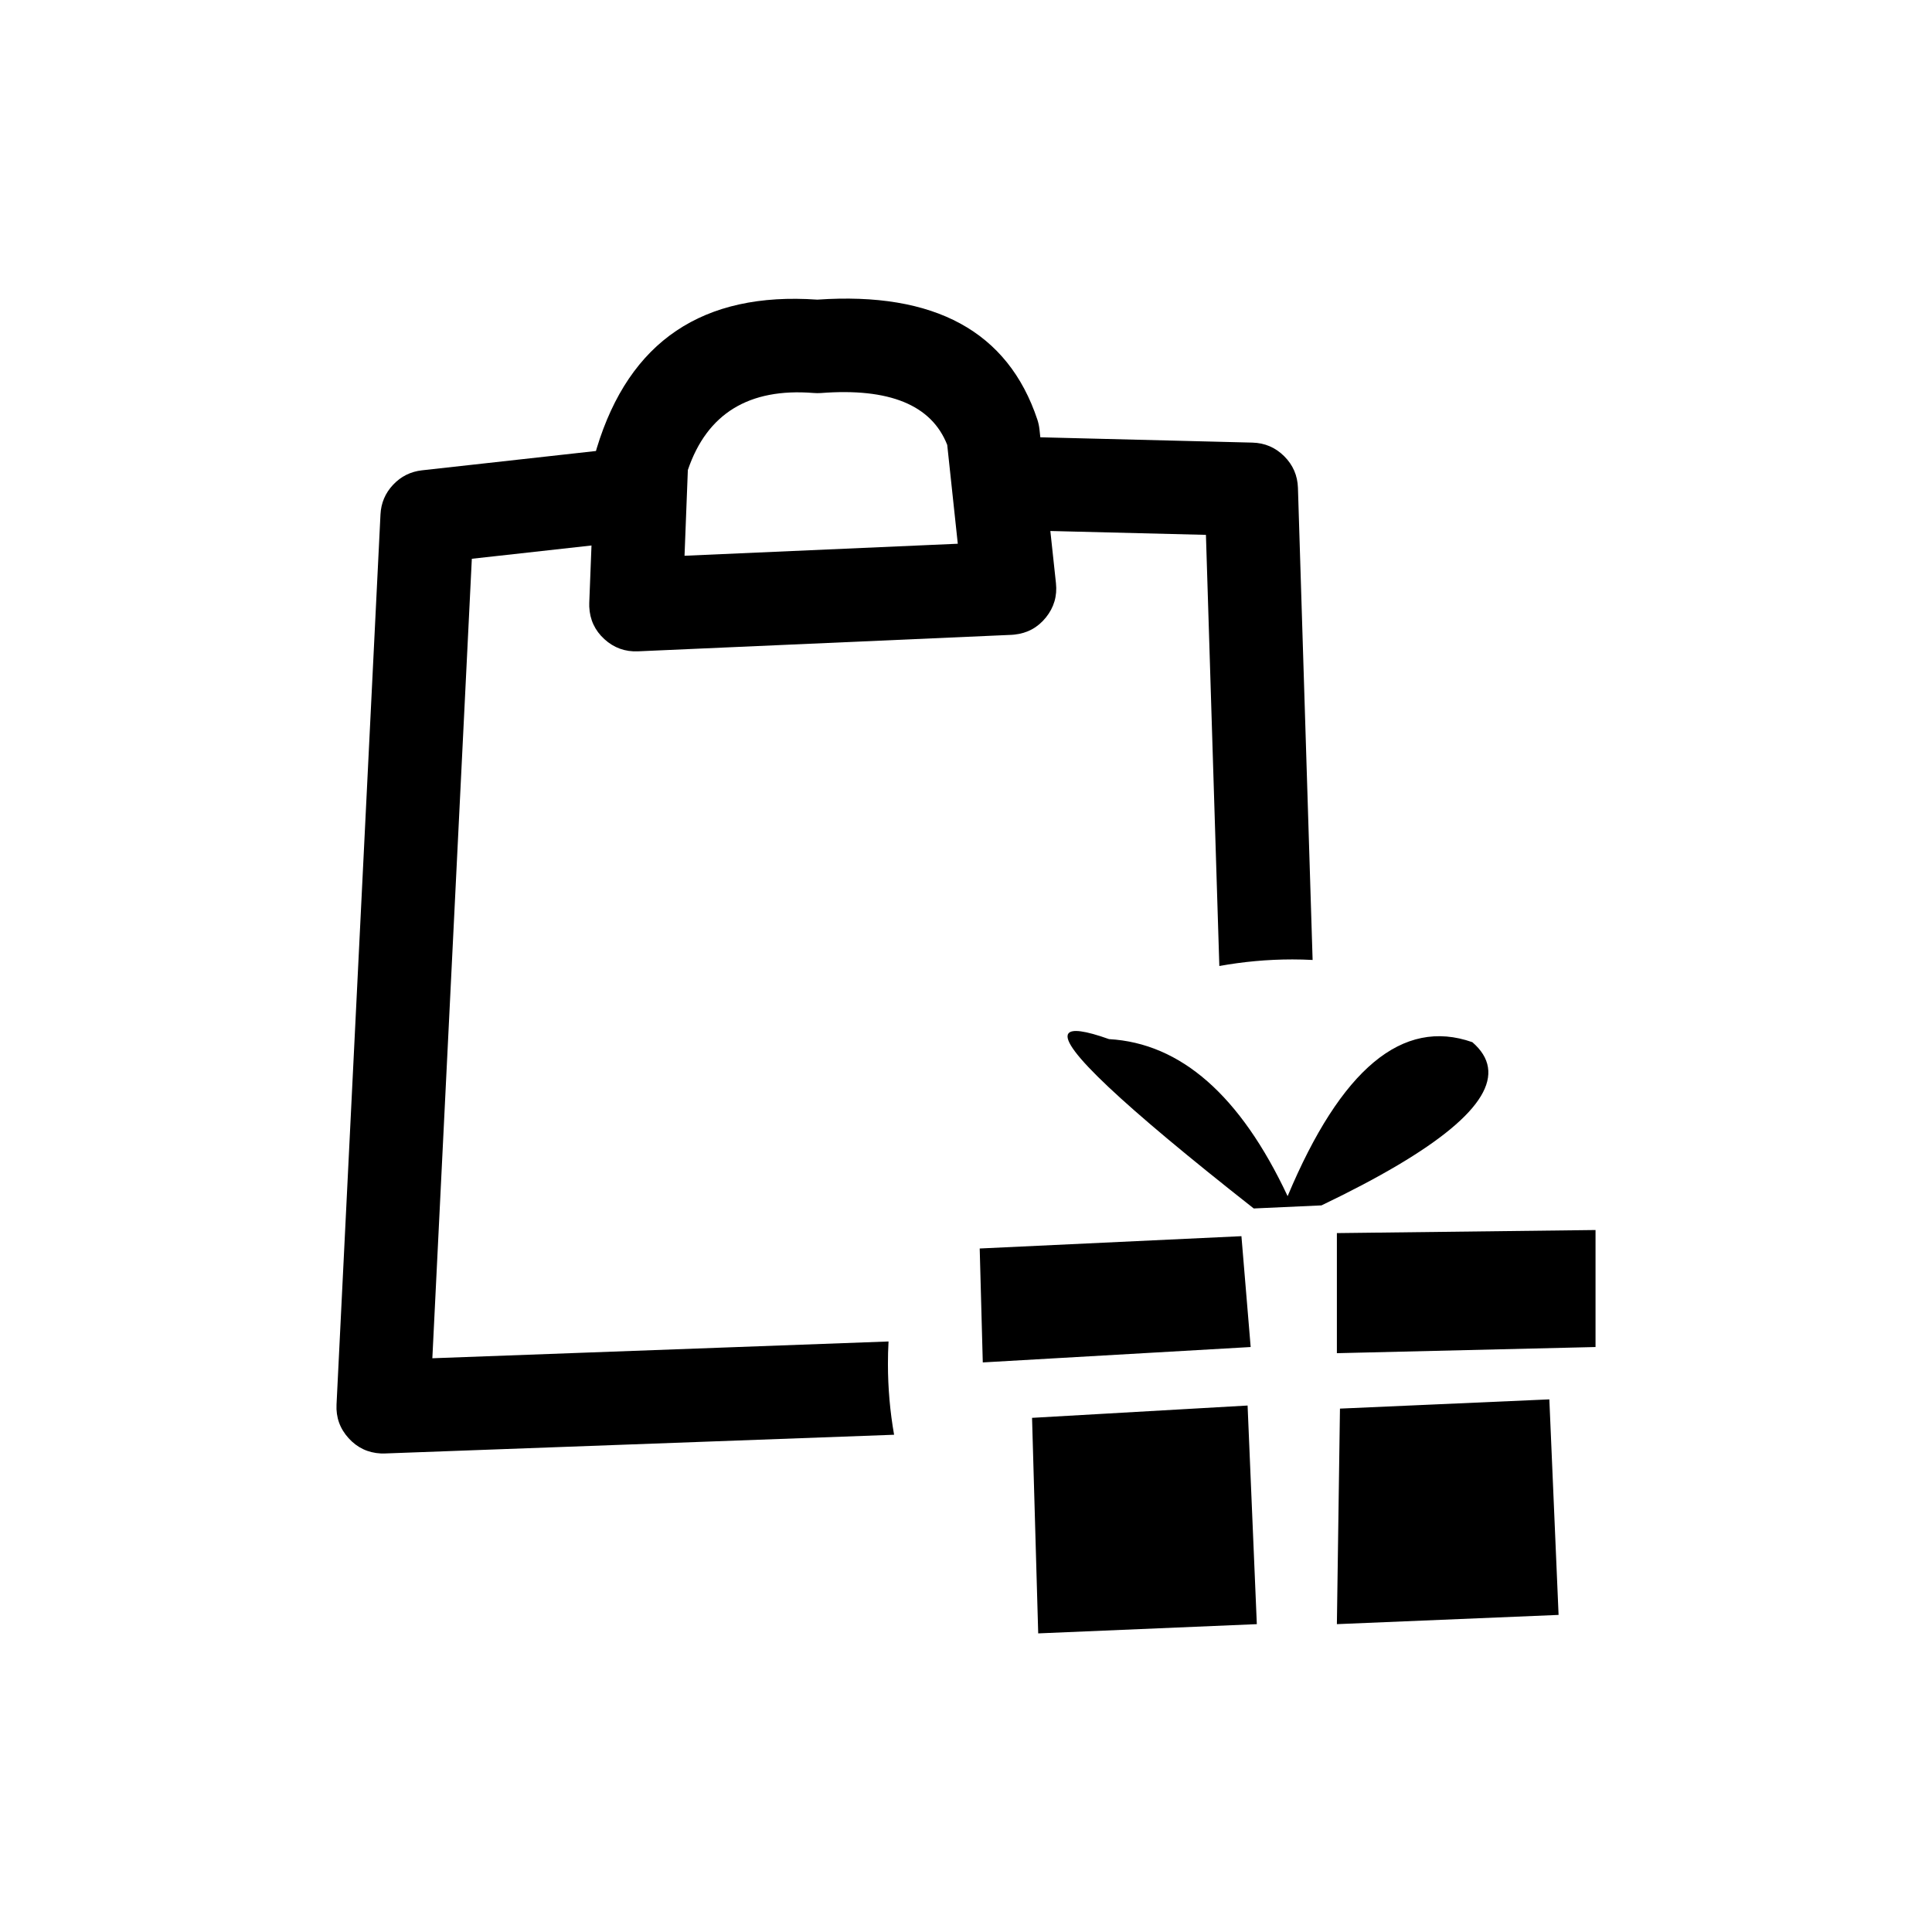
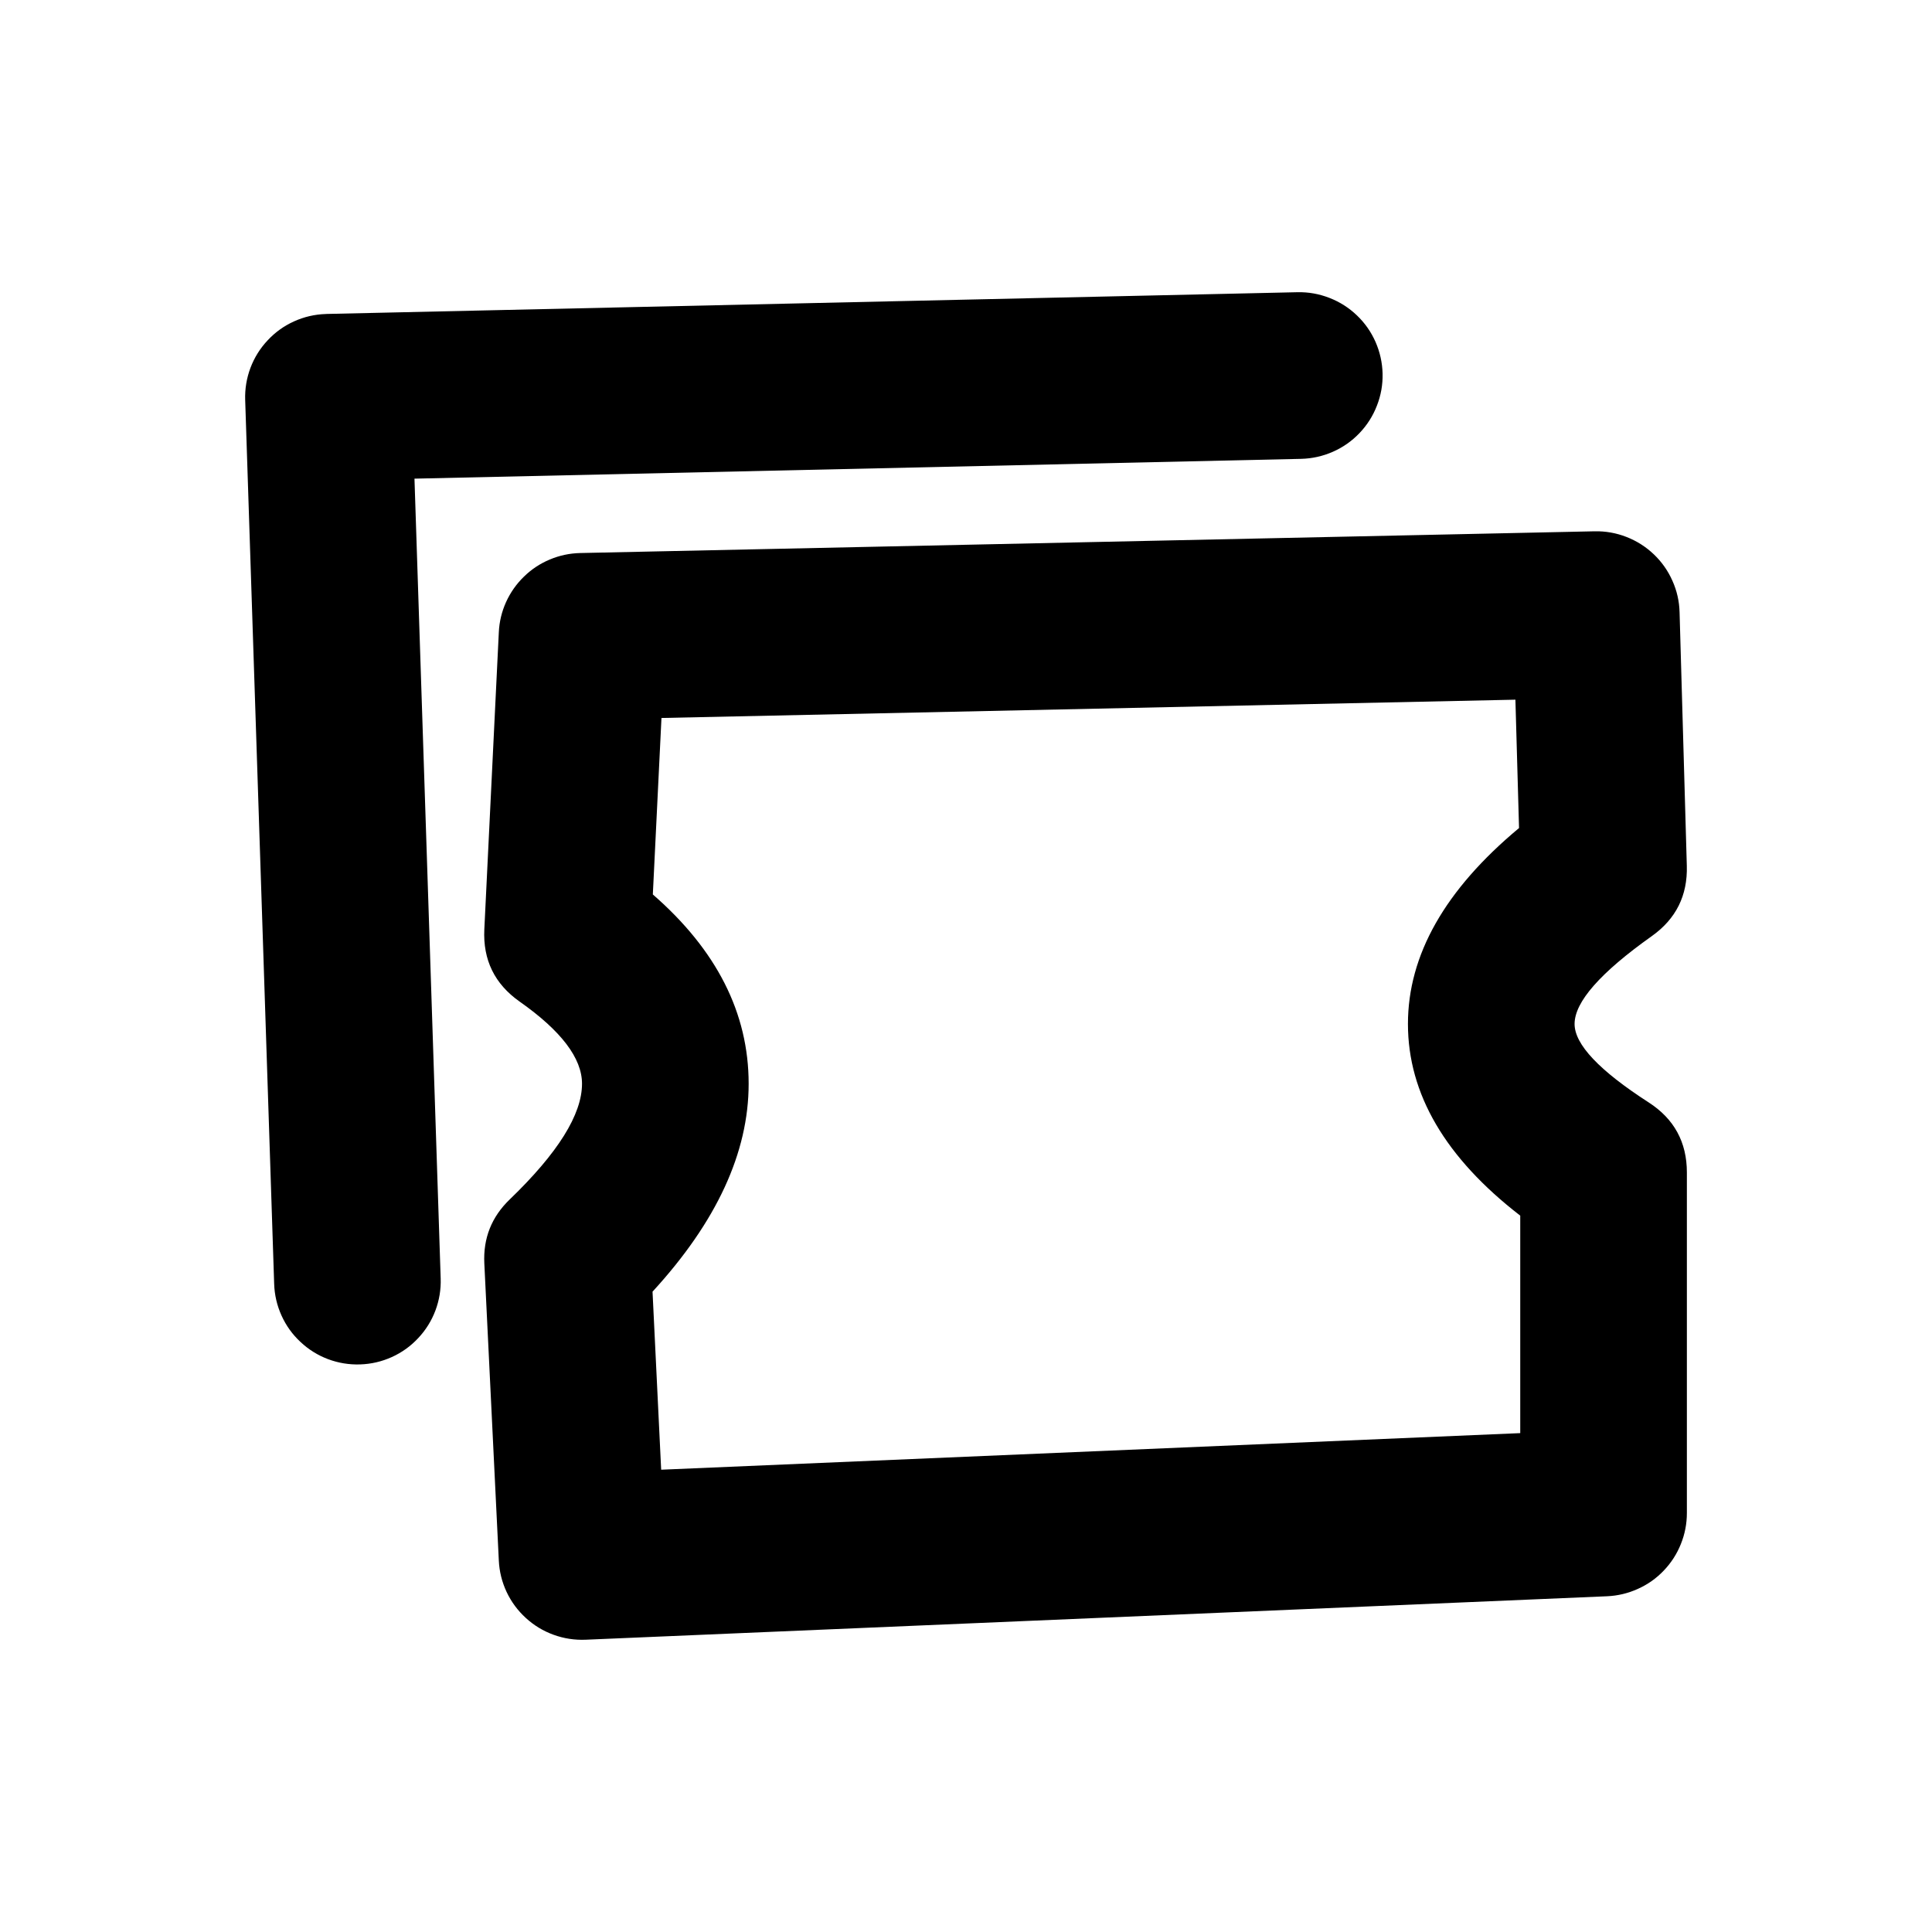
<svg xmlns="http://www.w3.org/2000/svg" viewBox="0 0 32 32">
-   <path d="M9.884 7.424Q10.693 4.764 13.537 4.963Q16.452 4.761 17.182 6.95Q17.208 7.029 17.217 7.112L17.231 7.243L20.744 7.331Q21.052 7.339 21.27 7.556Q21.488 7.773 21.498 8.08L21.741 15.9C21.63 15.894 21.519 15.891 21.407 15.891C20.993 15.891 20.589 15.929 20.196 16L19.974 8.859L17.397 8.795L17.49 9.66Q17.524 9.978 17.323 10.228Q17.122 10.477 16.803 10.511Q16.779 10.514 16.755 10.515L10.567 10.788Q10.247 10.802 10.01 10.586Q9.774 10.37 9.76 10.049Q9.759 10.017 9.76 9.986L9.797 9.035L7.815 9.255L7.161 22.497L14.717 22.219C14.71 22.342 14.707 22.466 14.707 22.591C14.707 22.991 14.742 23.383 14.809 23.764L6.375 24.074Q6.342 24.075 6.309 24.074Q5.989 24.058 5.774 23.821Q5.558 23.583 5.574 23.263L6.302 8.521Q6.316 8.237 6.511 8.029Q6.706 7.822 6.989 7.79L9.871 7.47Q9.877 7.447 9.884 7.424ZM17.094 23.484 20.664 23.28 20.817 26.901 17.196 27.054 17.094 23.484ZM22.194 23.331 25.662 23.178 25.815 26.748 22.143 26.901 22.194 23.331ZM11.393 7.785 11.338 9.205 15.864 9.006 15.689 7.369Q15.3 6.378 13.595 6.51Q13.535 6.514 13.474 6.509Q11.87 6.381 11.393 7.785ZM20.766 20.016Q17.488 17.438 17.694 17.121Q17.773 16.999 18.369 17.211Q20.154 17.313 21.327 19.812Q22.653 16.65 24.387 17.262Q24.61 17.455 24.645 17.677Q24.79 18.575 21.888 19.965L20.766 20.016ZM22.143 20.424 26.427 20.373V22.311L22.143 22.413V20.424ZM16.227 20.679 20.562 20.475 20.715 22.311 16.278 22.566 16.227 20.679Z" />
+   <path d="M9.61 9.16 26.41 8.8Q26.684 8.794 26.938 8.893Q27.193 8.992 27.391 9.18Q27.589 9.368 27.7 9.618Q27.812 9.867 27.819 10.141L27.939 14.341Q27.96 15.078 27.359 15.505Q26.08 16.413 26.08 16.96Q26.08 17.468 27.308 18.26Q27.94 18.668 27.94 19.42V25.06Q27.94 25.327 27.84 25.575Q27.741 25.822 27.556 26.015Q27.372 26.208 27.128 26.317Q26.885 26.427 26.619 26.439L9.699 27.159Q9.425 27.17 9.169 27.077Q8.912 26.984 8.71 26.799Q8.508 26.615 8.391 26.368Q8.275 26.12 8.262 25.847L8.022 20.927Q7.991 20.301 8.443 19.866Q9.64 18.713 9.64 17.95Q9.64 17.316 8.606 16.589Q7.985 16.151 8.022 15.393L8.262 10.473Q8.274 10.211 8.382 9.972Q8.49 9.734 8.678 9.551Q8.865 9.368 9.107 9.267Q9.348 9.166 9.61 9.16ZM10.956 11.892 10.813 14.815Q12.4 16.197 12.4 17.95Q12.4 19.66 10.808 21.394L10.951 24.343L25.18 23.737V20.135Q23.32 18.698 23.32 16.96Q23.32 15.247 25.16 13.715L25.1 11.589L10.956 11.892ZM4.541 21.265 4.061 6.625Q4.052 6.351 4.148 6.094Q4.245 5.837 4.433 5.637Q4.62 5.436 4.87 5.323Q5.12 5.21 5.395 5.201Q5.402 5.2 5.409 5.2L21.489 4.84Q21.763 4.834 22.019 4.934Q22.275 5.033 22.474 5.223Q22.672 5.412 22.783 5.663Q22.893 5.915 22.9 6.189Q22.906 6.464 22.806 6.719Q22.707 6.975 22.517 7.174Q22.328 7.372 22.076 7.483Q21.825 7.593 21.551 7.6L6.865 7.928L7.299 21.175Q7.308 21.449 7.212 21.706Q7.115 21.963 6.927 22.163Q6.74 22.364 6.49 22.477Q6.24 22.59 5.965 22.599Q5.691 22.608 5.434 22.512Q5.177 22.415 4.977 22.227Q4.776 22.04 4.663 21.79Q4.55 21.54 4.541 21.265Z" />
</svg>
